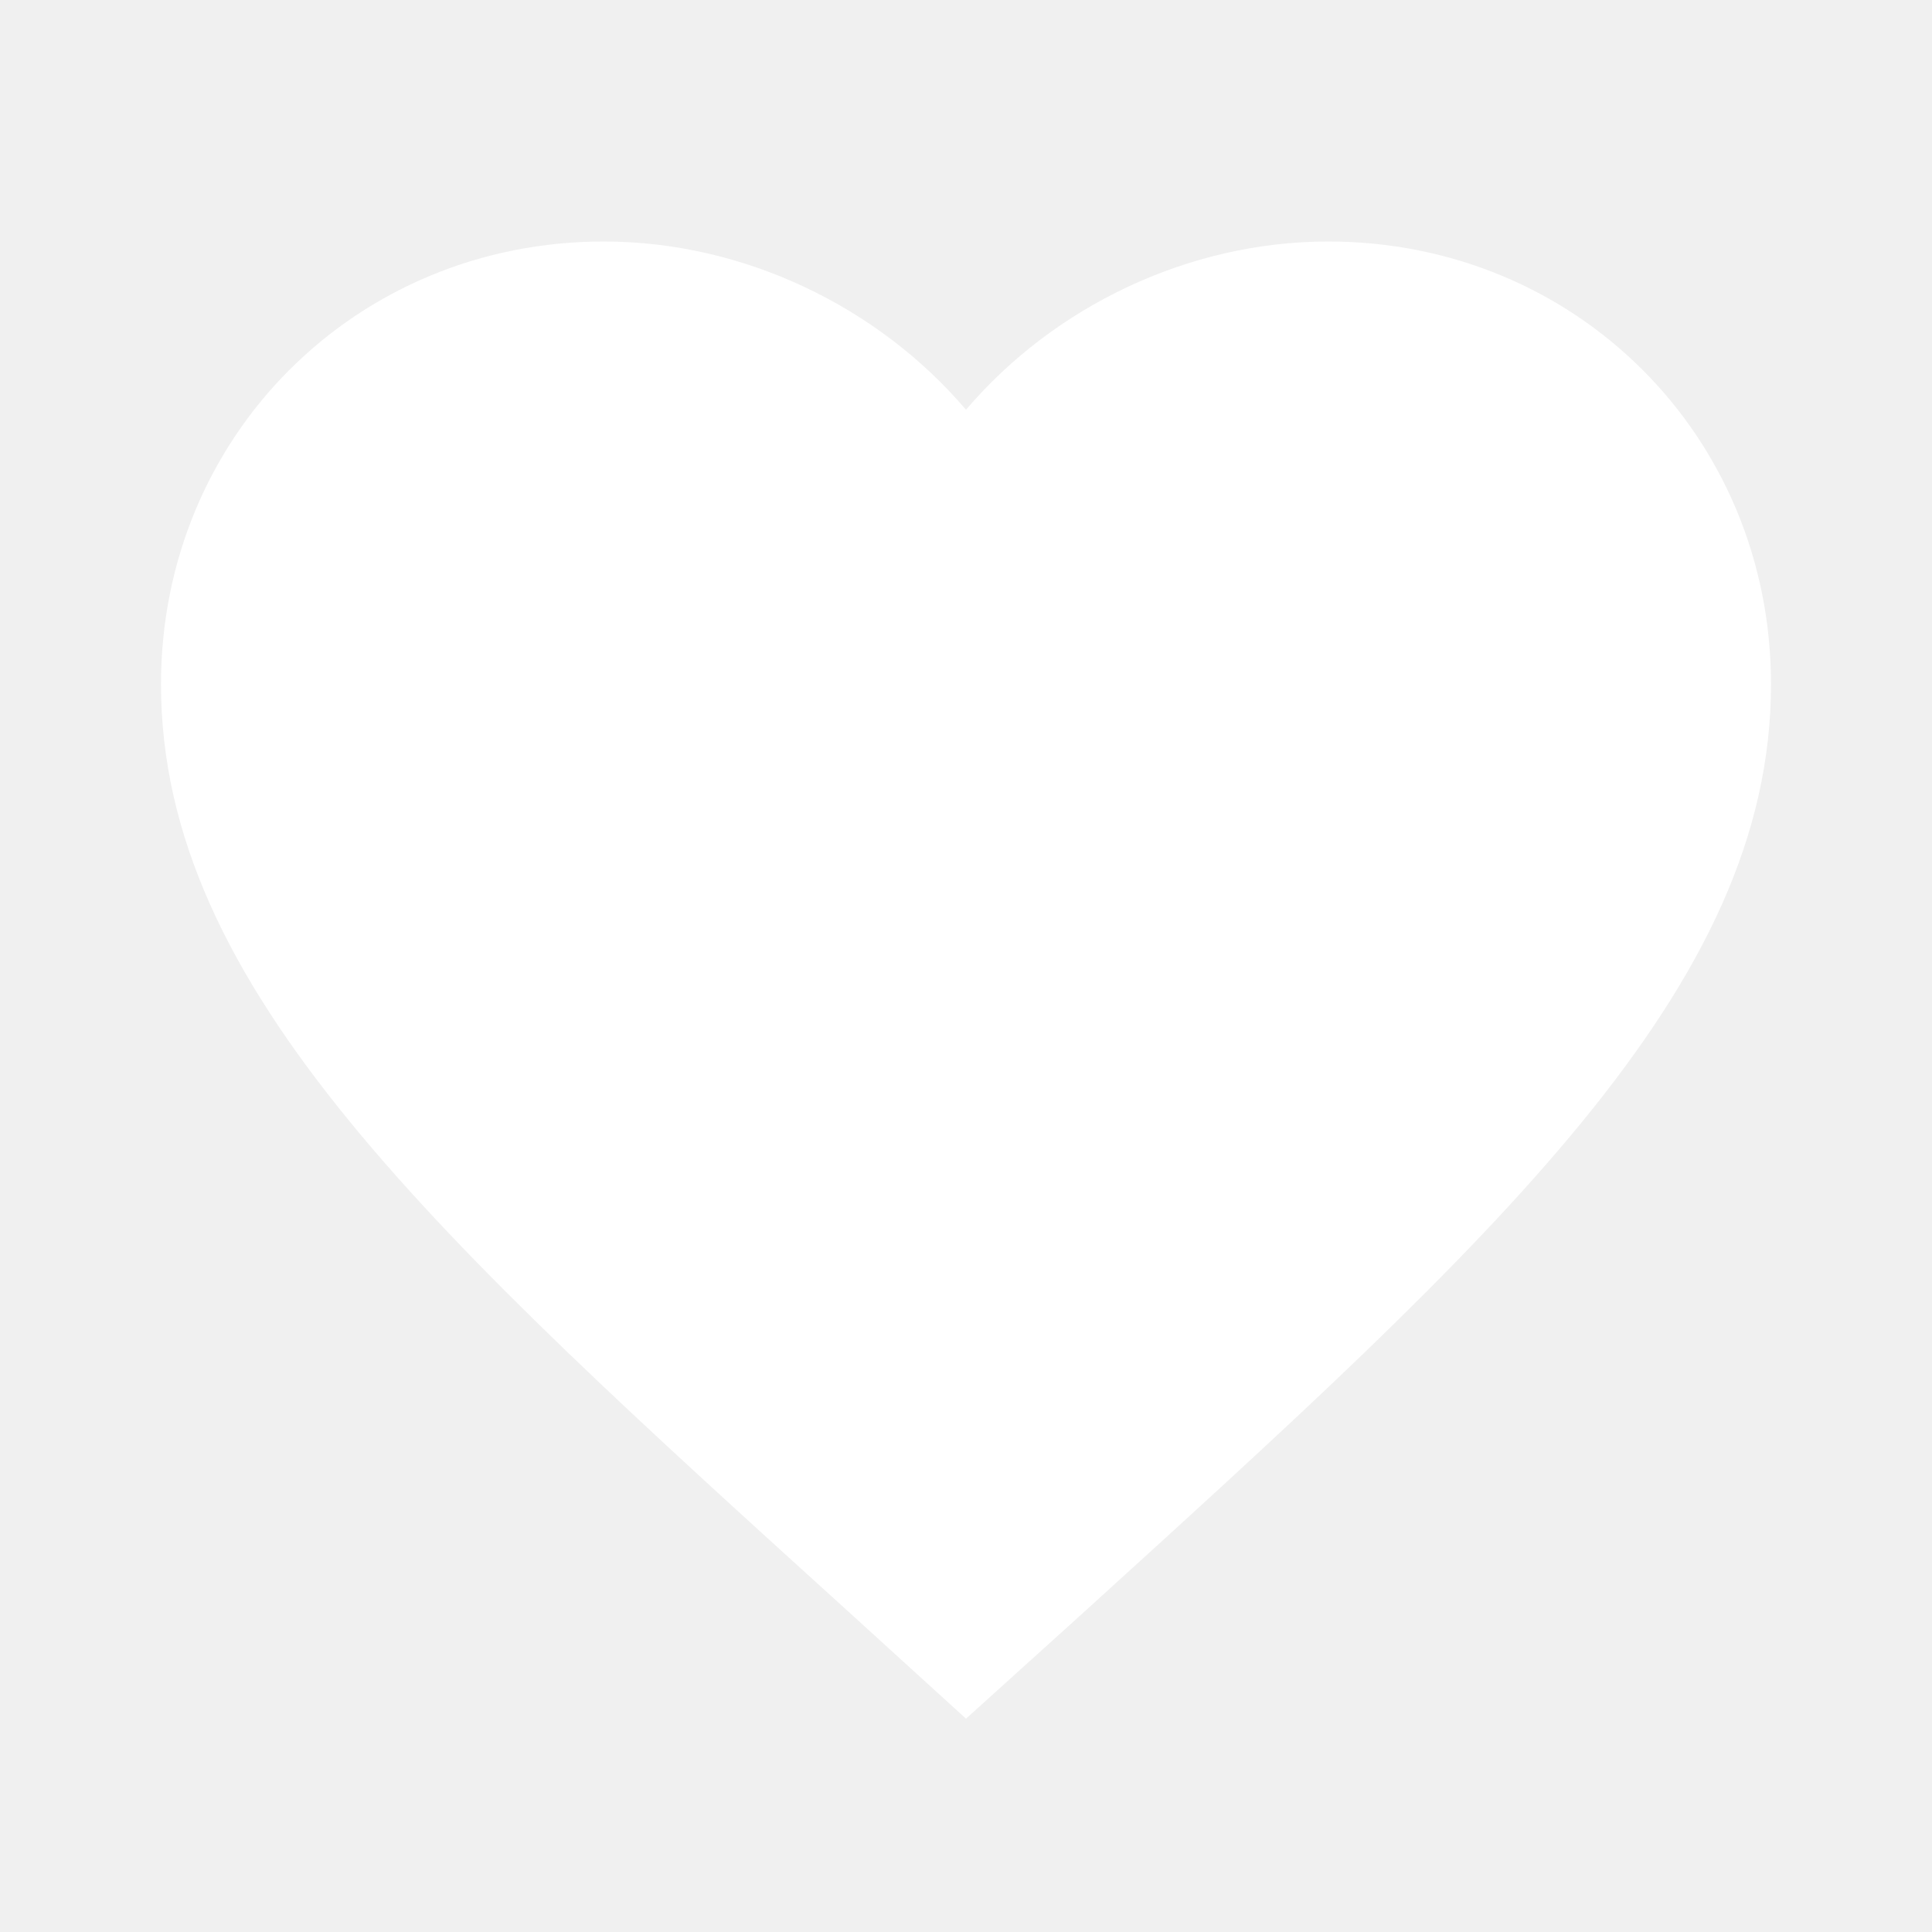
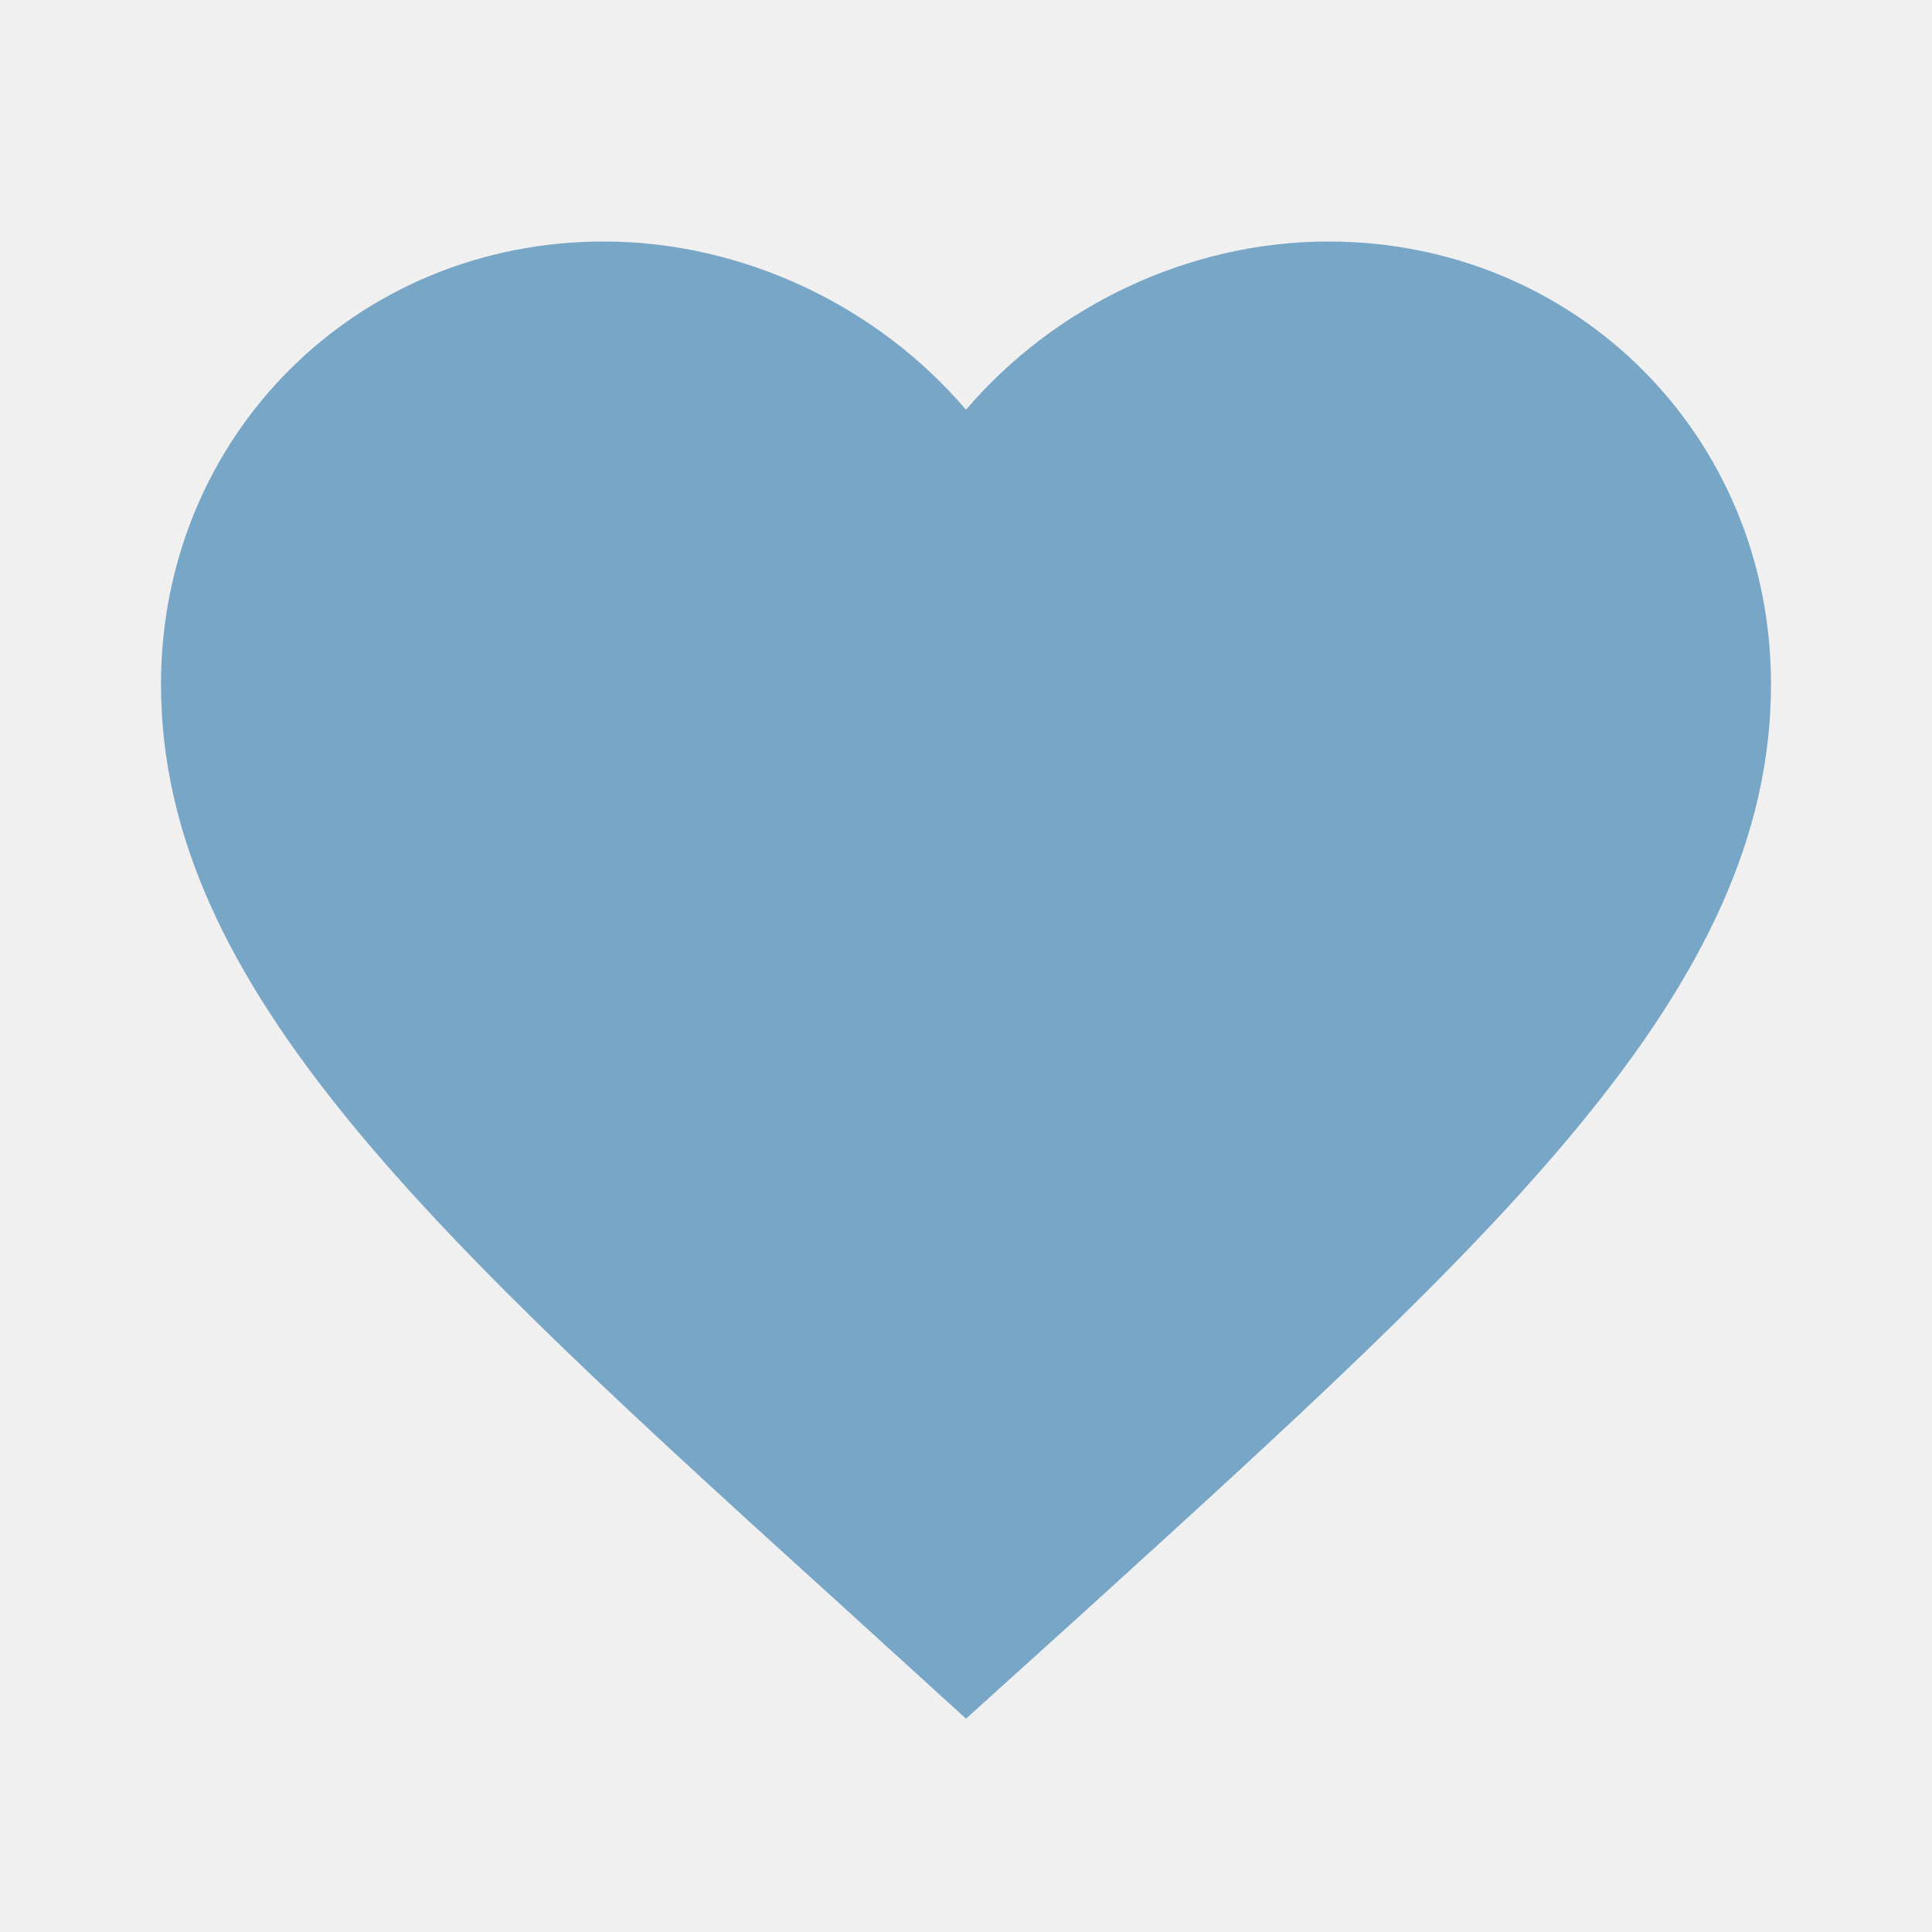
- <svg xmlns="http://www.w3.org/2000/svg" fill="#FFFFFF" height="48" viewBox="0 0 24 24" width="48">
+ <svg xmlns="http://www.w3.org/2000/svg" fill="#78A6C7" height="48" viewBox="0 0 24 24" width="48">
  <path d="M0 0h24v24H0z" fill="none" />
  <path d="M12 21.35l-1.45-1.32C5.4 15.36 2 12.28 2 8.5 2 5.42 4.42 3 7.5 3c1.74 0 3.41.81 4.5 2.09C13.09 3.81 14.76 3 16.5 3 19.58 3 22 5.42 22 8.5c0 3.78-3.4 6.86-8.55 11.54L12 21.35z" />
</svg>
